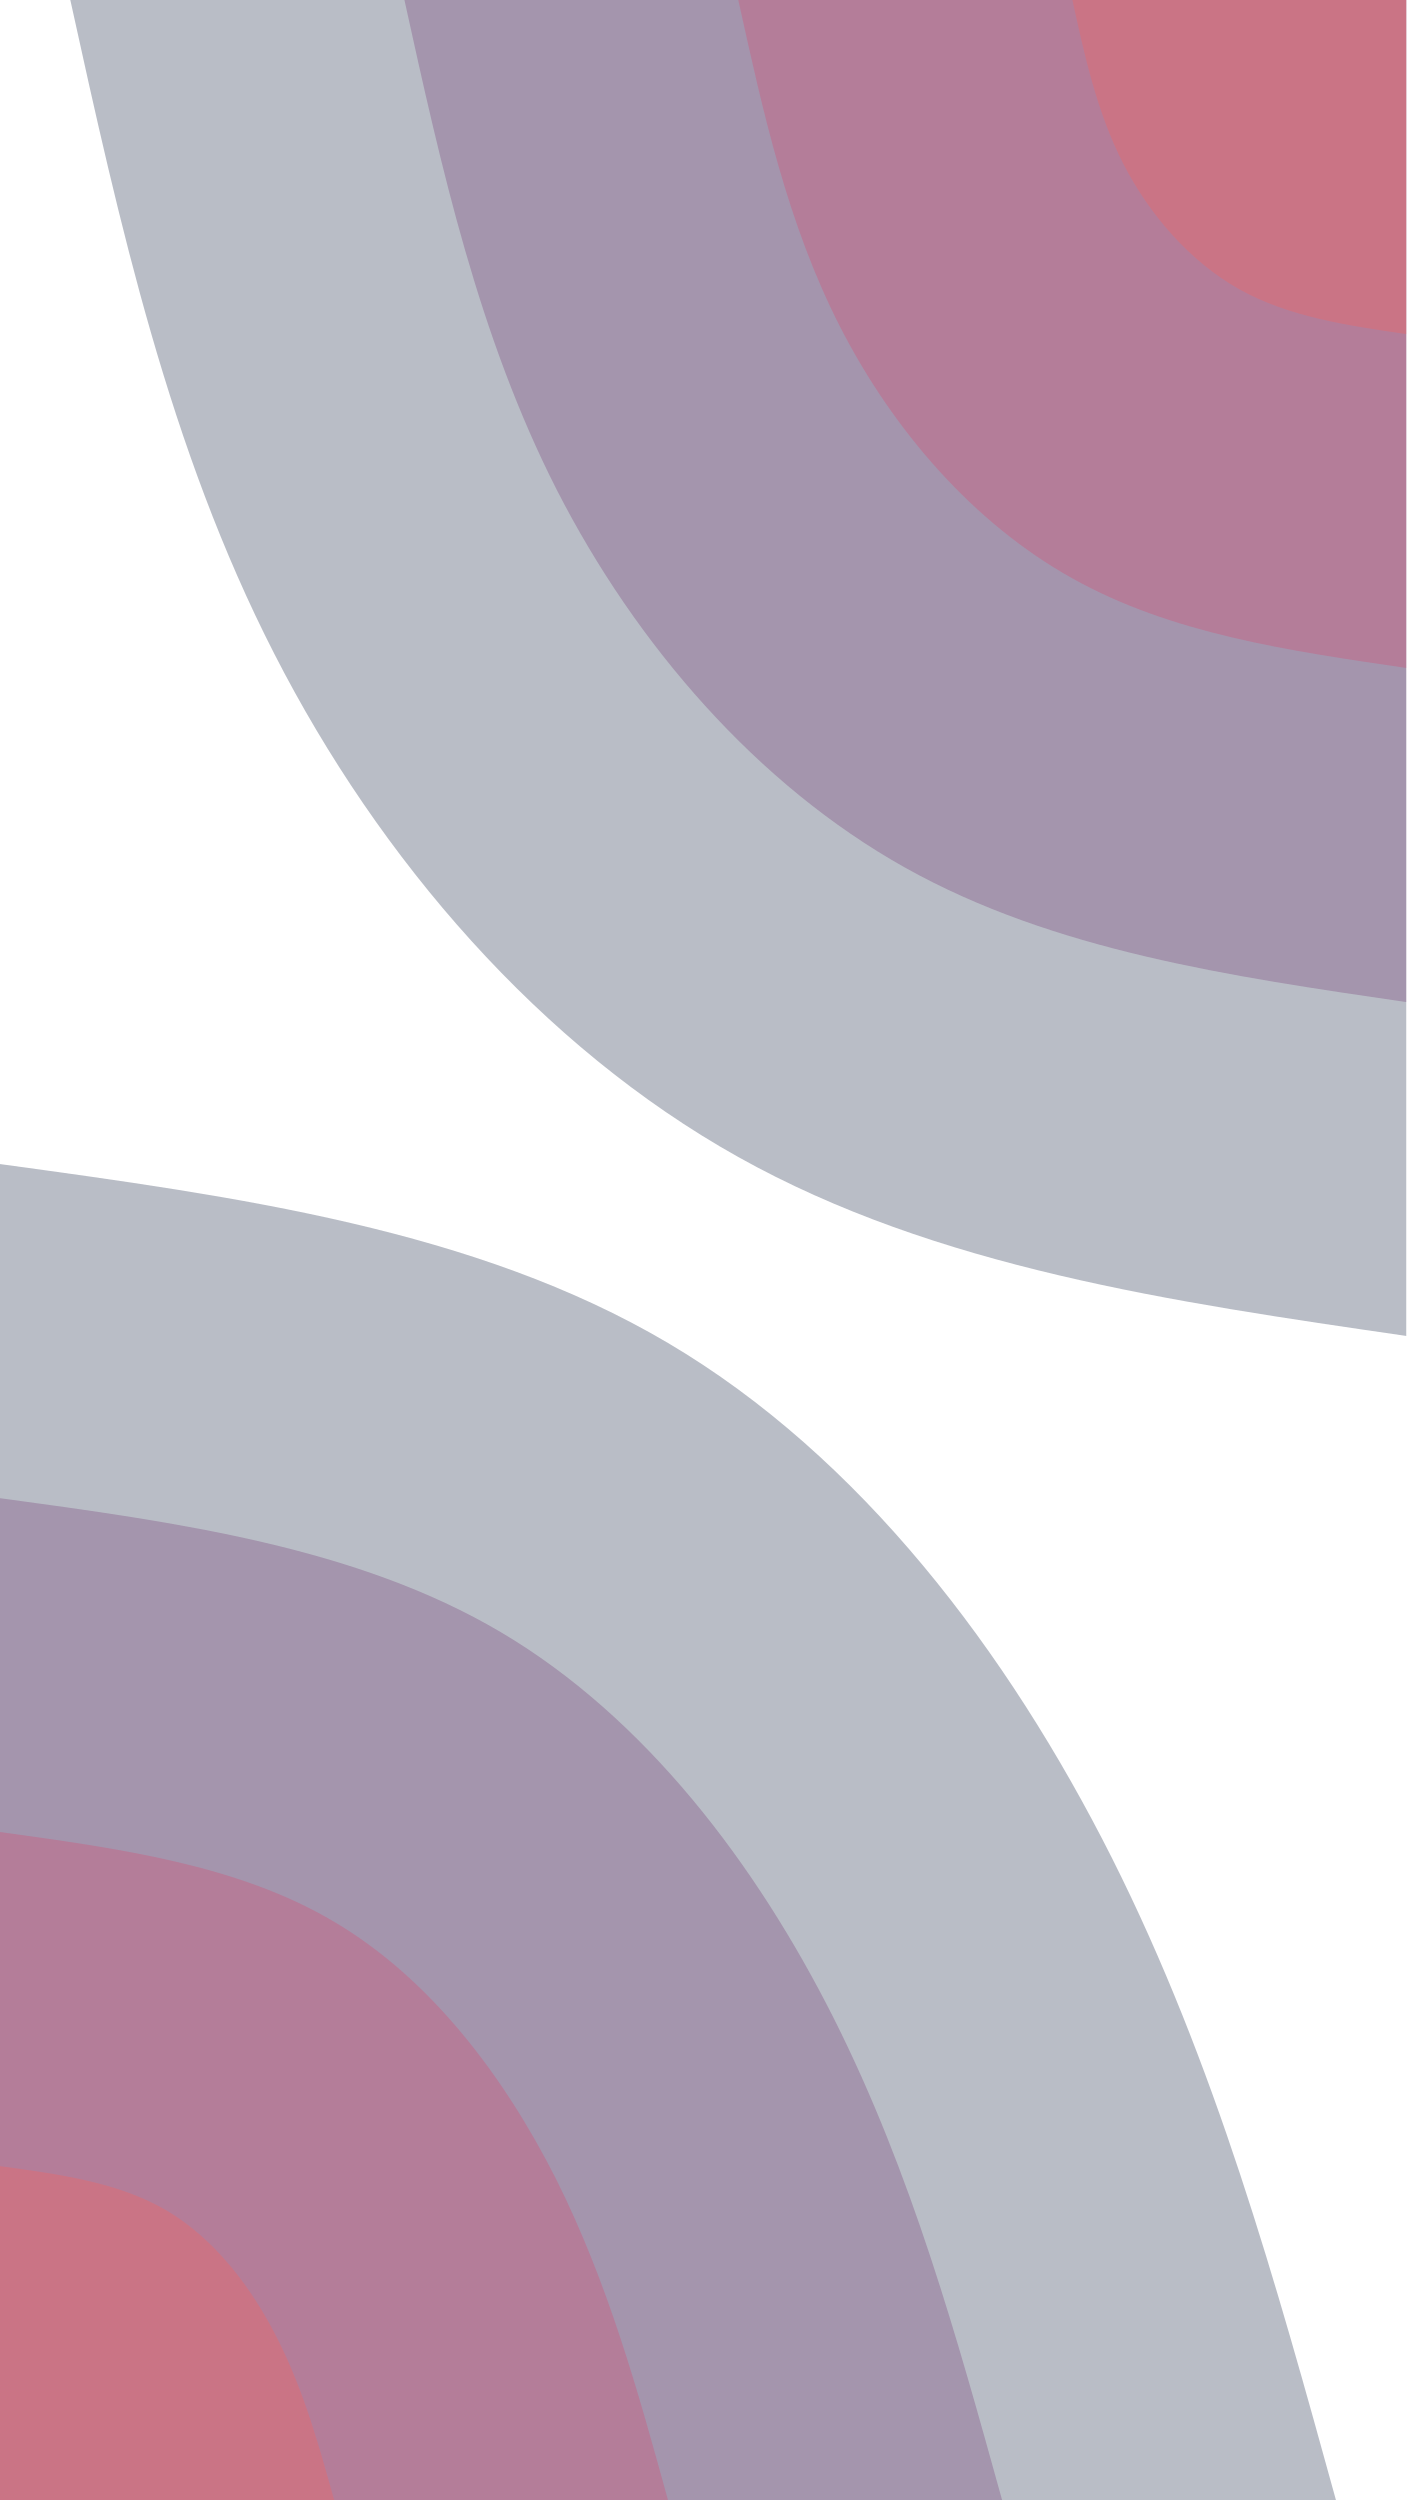
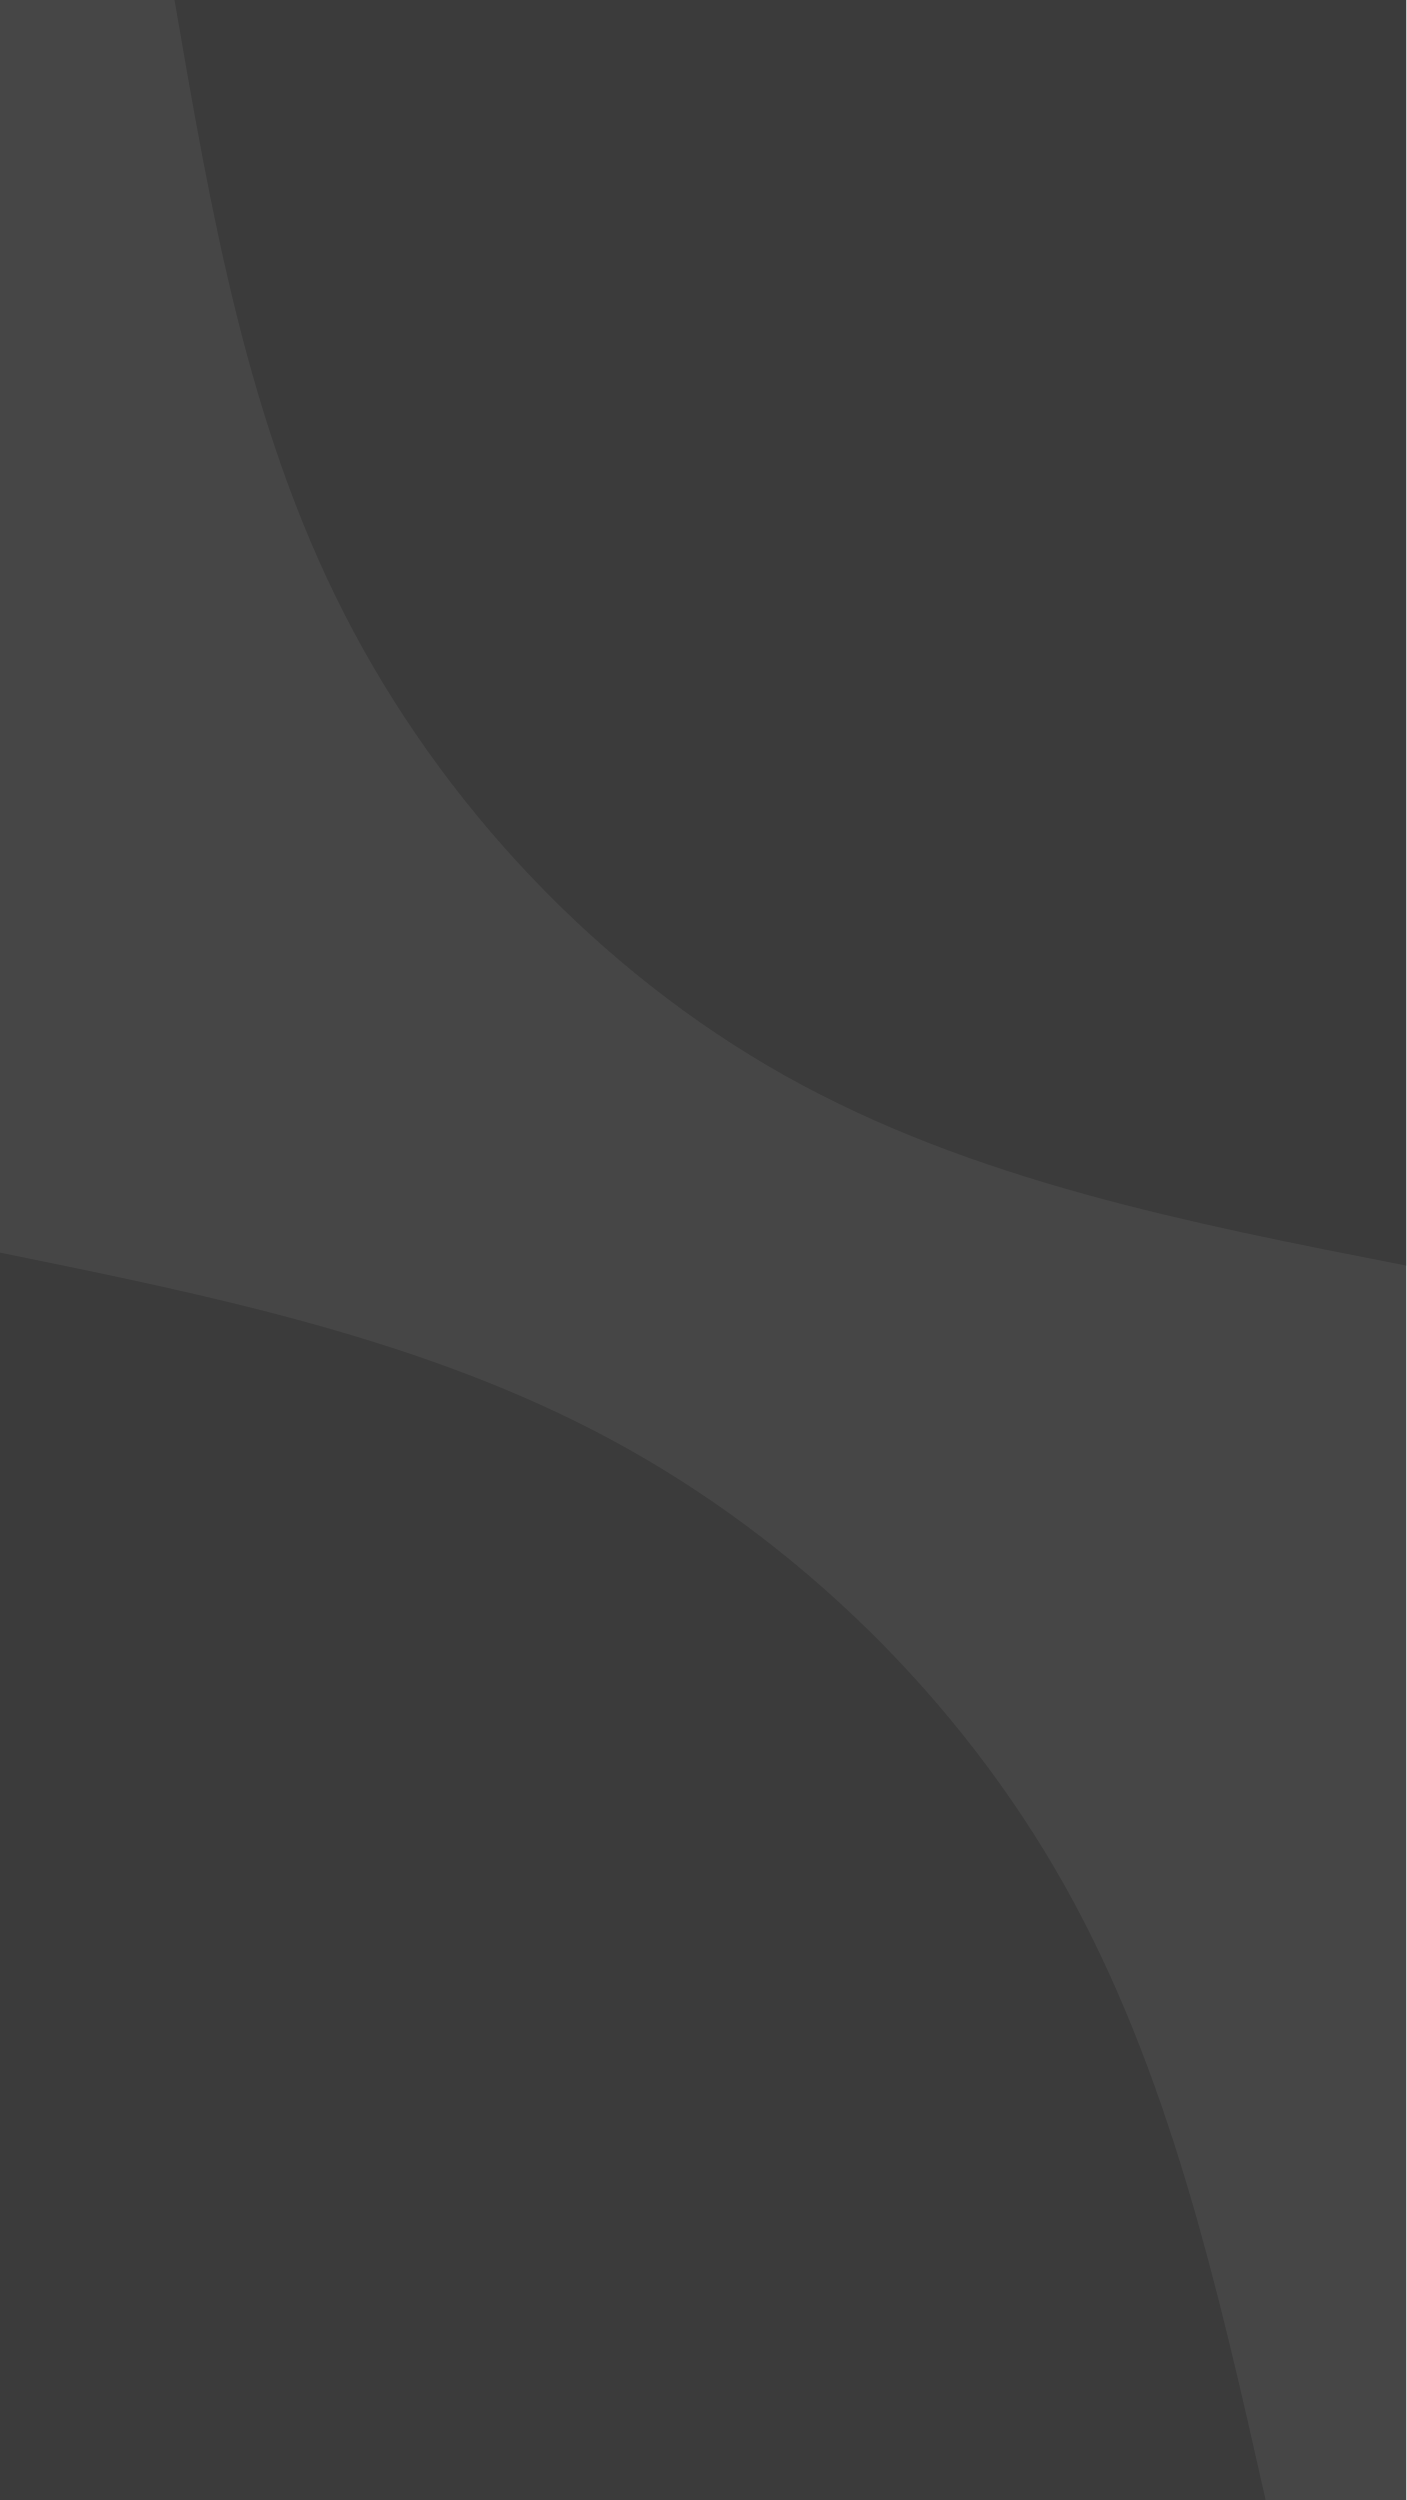
<svg xmlns="http://www.w3.org/2000/svg" viewBox="0 0 540 960" width="540" height="960" version="1.1">
-   <g transform="translate(540, 0)" fill-opacity="0.3">
-     <path d="M0 513C-90.2 499.9 -180.5 486.8 -256.5 444.3C-332.5 401.8 -394.4 329.9 -434.7 251C-475.1 172.1 -494.1 86 -513 0L0 0Z" fill="#162341" />
-     <path d="M0 384.8C-67.7 374.9 -135.4 365.1 -192.4 333.2C-249.4 301.3 -295.8 247.5 -326.1 188.3C-356.3 129 -370.5 64.5 -384.7 0L0 0Z" fill="#733872" />
-     <path d="M0 256.5C-45.1 249.9 -90.2 243.4 -128.2 222.1C-166.3 200.9 -197.2 165 -217.4 125.5C-237.6 86 -247 43 -256.5 0L0 0Z" fill="#da456d" />
-     <path d="M0 128.3C-22.6 125 -45.1 121.7 -64.1 111.1C-83.1 100.4 -98.6 82.5 -108.7 62.8C-118.8 43 -123.5 21.5 -128.2 0L0 0Z" fill="#ff5e57" />
+   <rect x="0" y="0" width="540" height="960" fill="#181818" fill-opacity="0.8" />
+   <g transform="translate(540, 0)">
+     <path d="M0 486C-83.3 469.7 -166.6 453.4 -238.5 413.1C-310.4 372.8 -370.7 308.4 -407.9 235.5C-445.1 162.6 -459 81.3 -473 0L0 0Z" fill="#121212" fill-opacity="0.2" />
  </g>
-   <g transform="translate(0, 960)" fill-opacity="0.3">
-     <path d="M0 -513C91.3 -500.5 182.5 -488 256.5 -444.3C330.5 -400.6 387.1 -325.7 427 -246.5C466.8 -167.3 489.9 -83.6 513 0L0 0Z" fill="#162341" />
-     <path d="M0 -384.7C68.5 -375.4 136.9 -366 192.4 -333.2C247.8 -300.4 290.3 -244.3 320.2 -184.9C350.1 -125.4 367.4 -62.7 384.8 0L0 0Z" fill="#733872" />
-     <path d="M0 -256.5C45.6 -250.2 91.3 -244 128.2 -222.1C165.2 -200.3 193.5 -162.9 213.5 -123.3C233.4 -83.6 245 -41.8 256.5 0L0 0Z" fill="#da456d" />
-     <path d="M0 -128.2C22.8 -125.1 45.6 -122 64.1 -111.1C82.6 -100.1 96.8 -81.4 106.7 -61.6C116.7 -41.8 122.5 -20.9 128.3 0L0 0Z" fill="#ff5e57" />
+   <g transform="translate(0, 960)">
+     <path d="M0 -479C81.6 -462.4 163.3 -445.7 235 -407C306.7 -368.3 368.6 -307.5 408.8 -236C448.9 -164.5 467.5 -82.2 486 0L0 0Z" fill="#121212" fill-opacity="0.2" />
  </g>
</svg>
